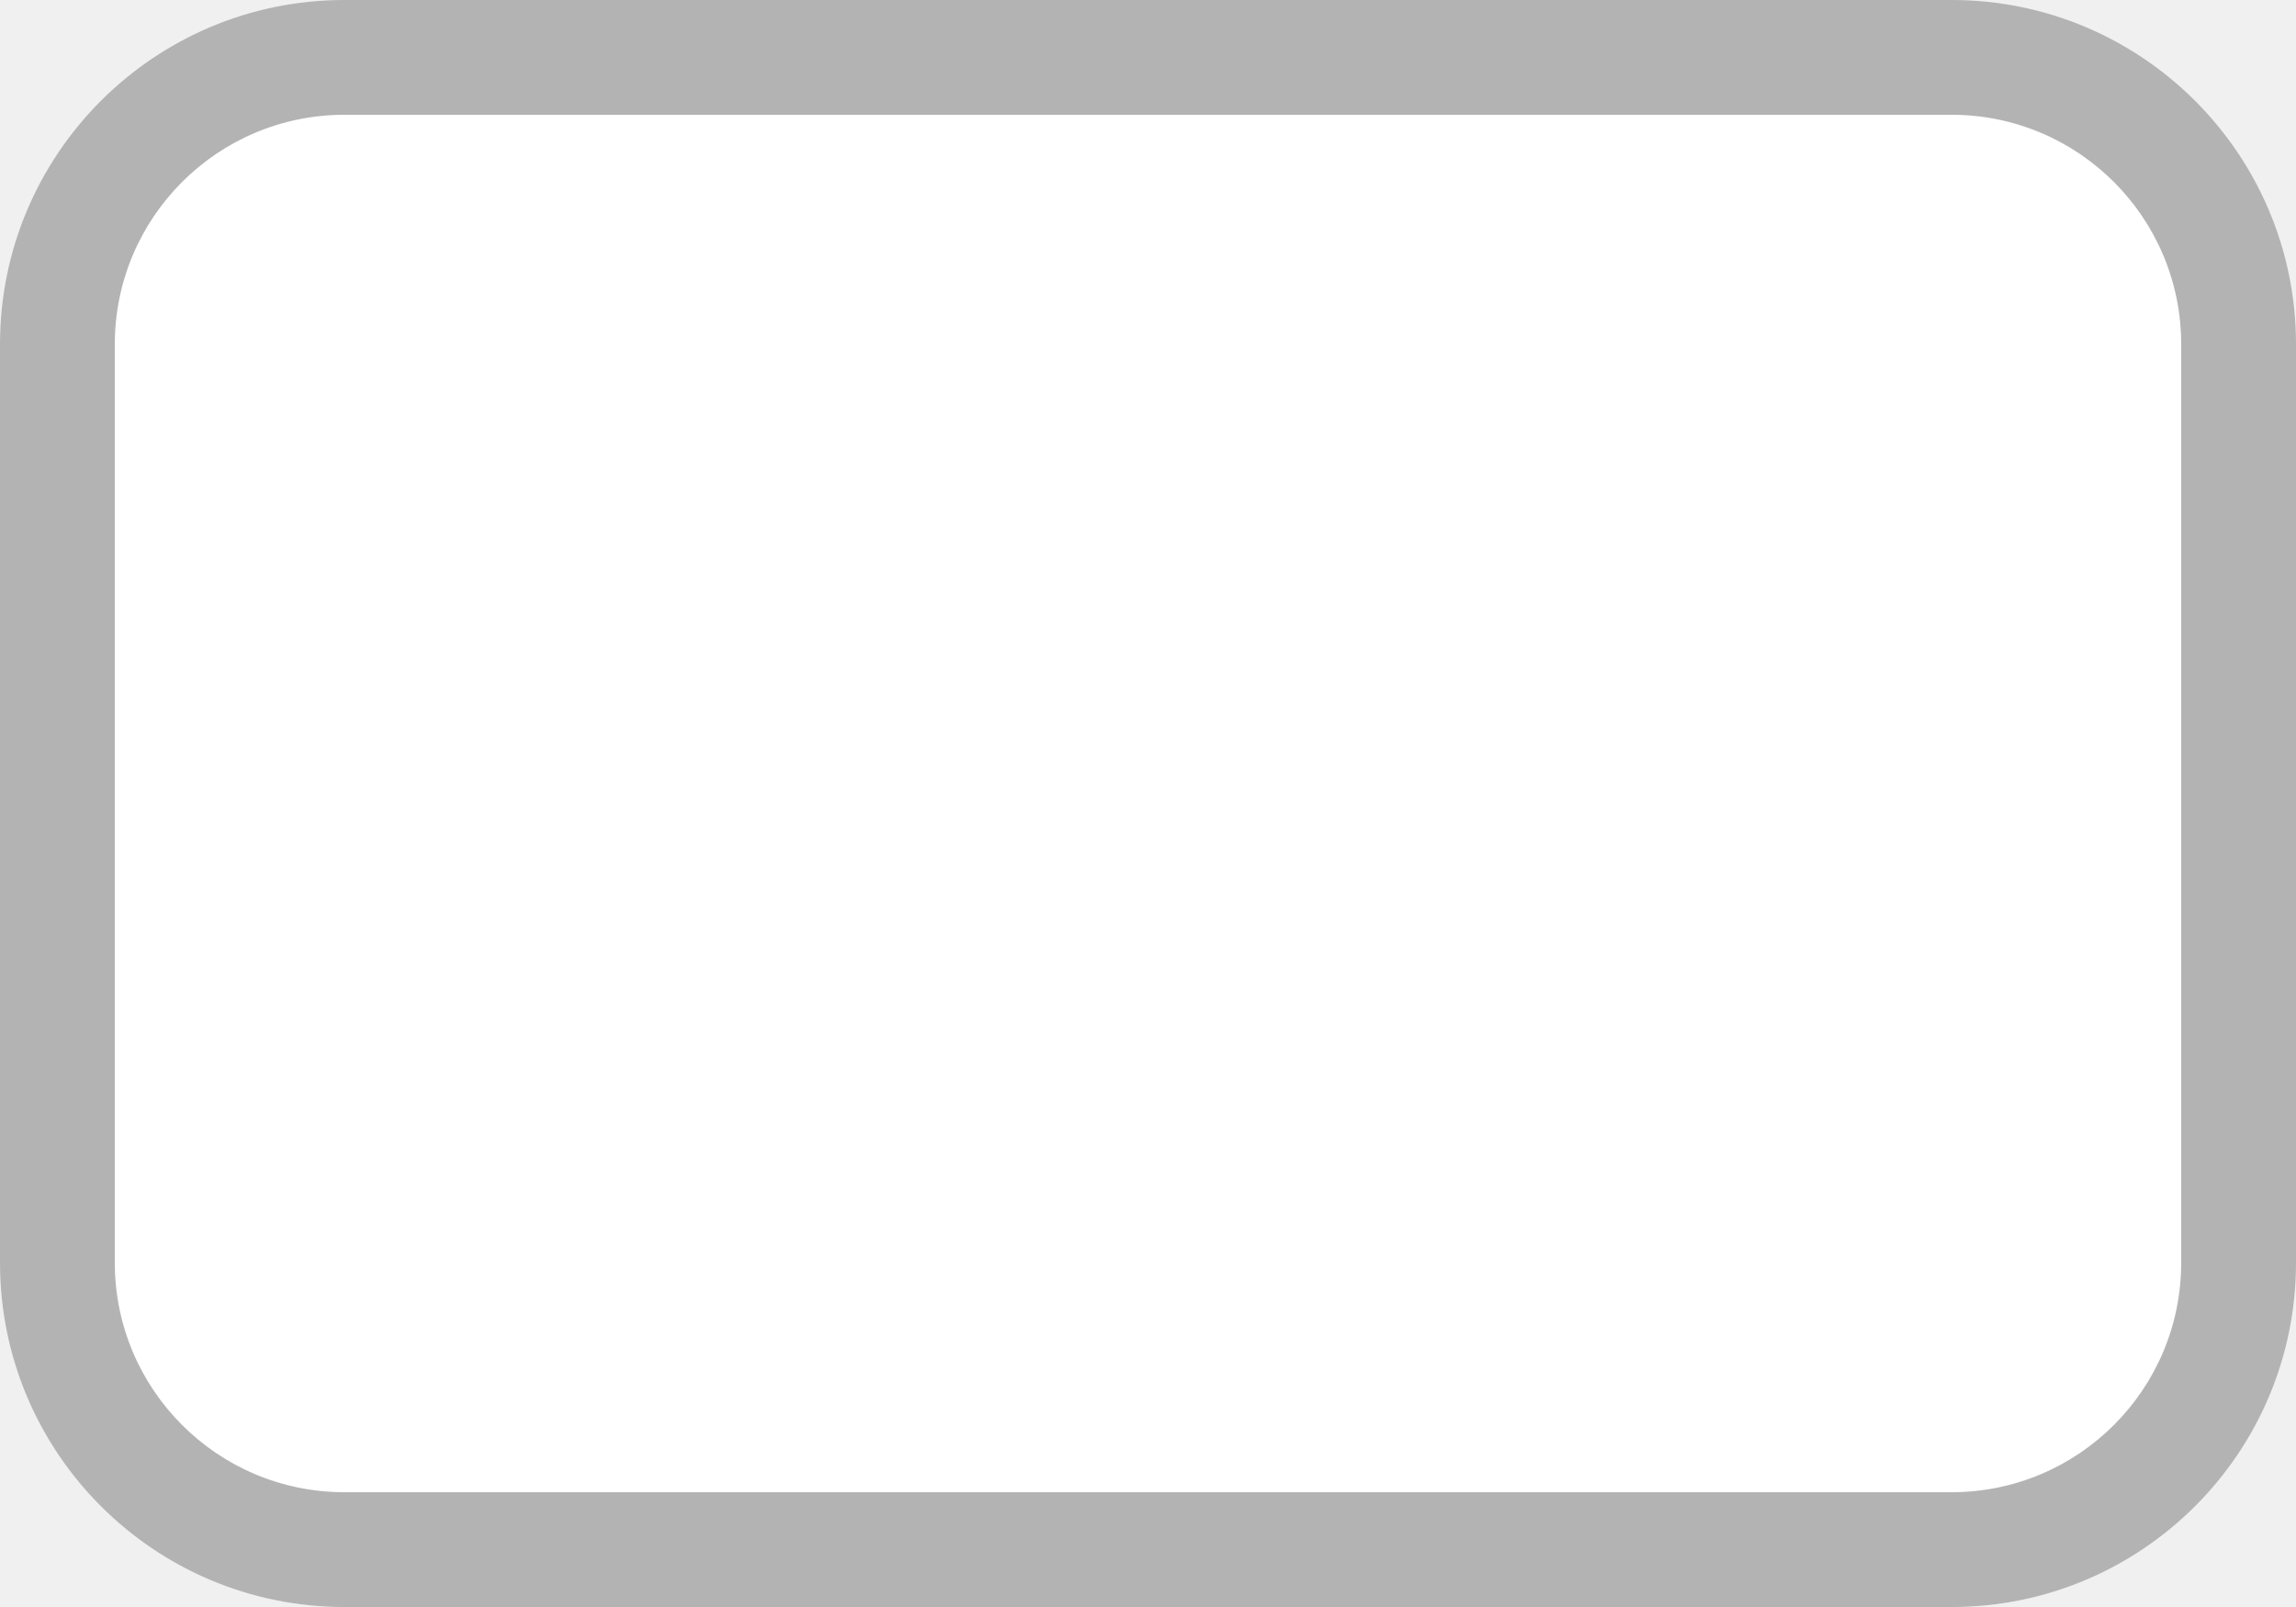
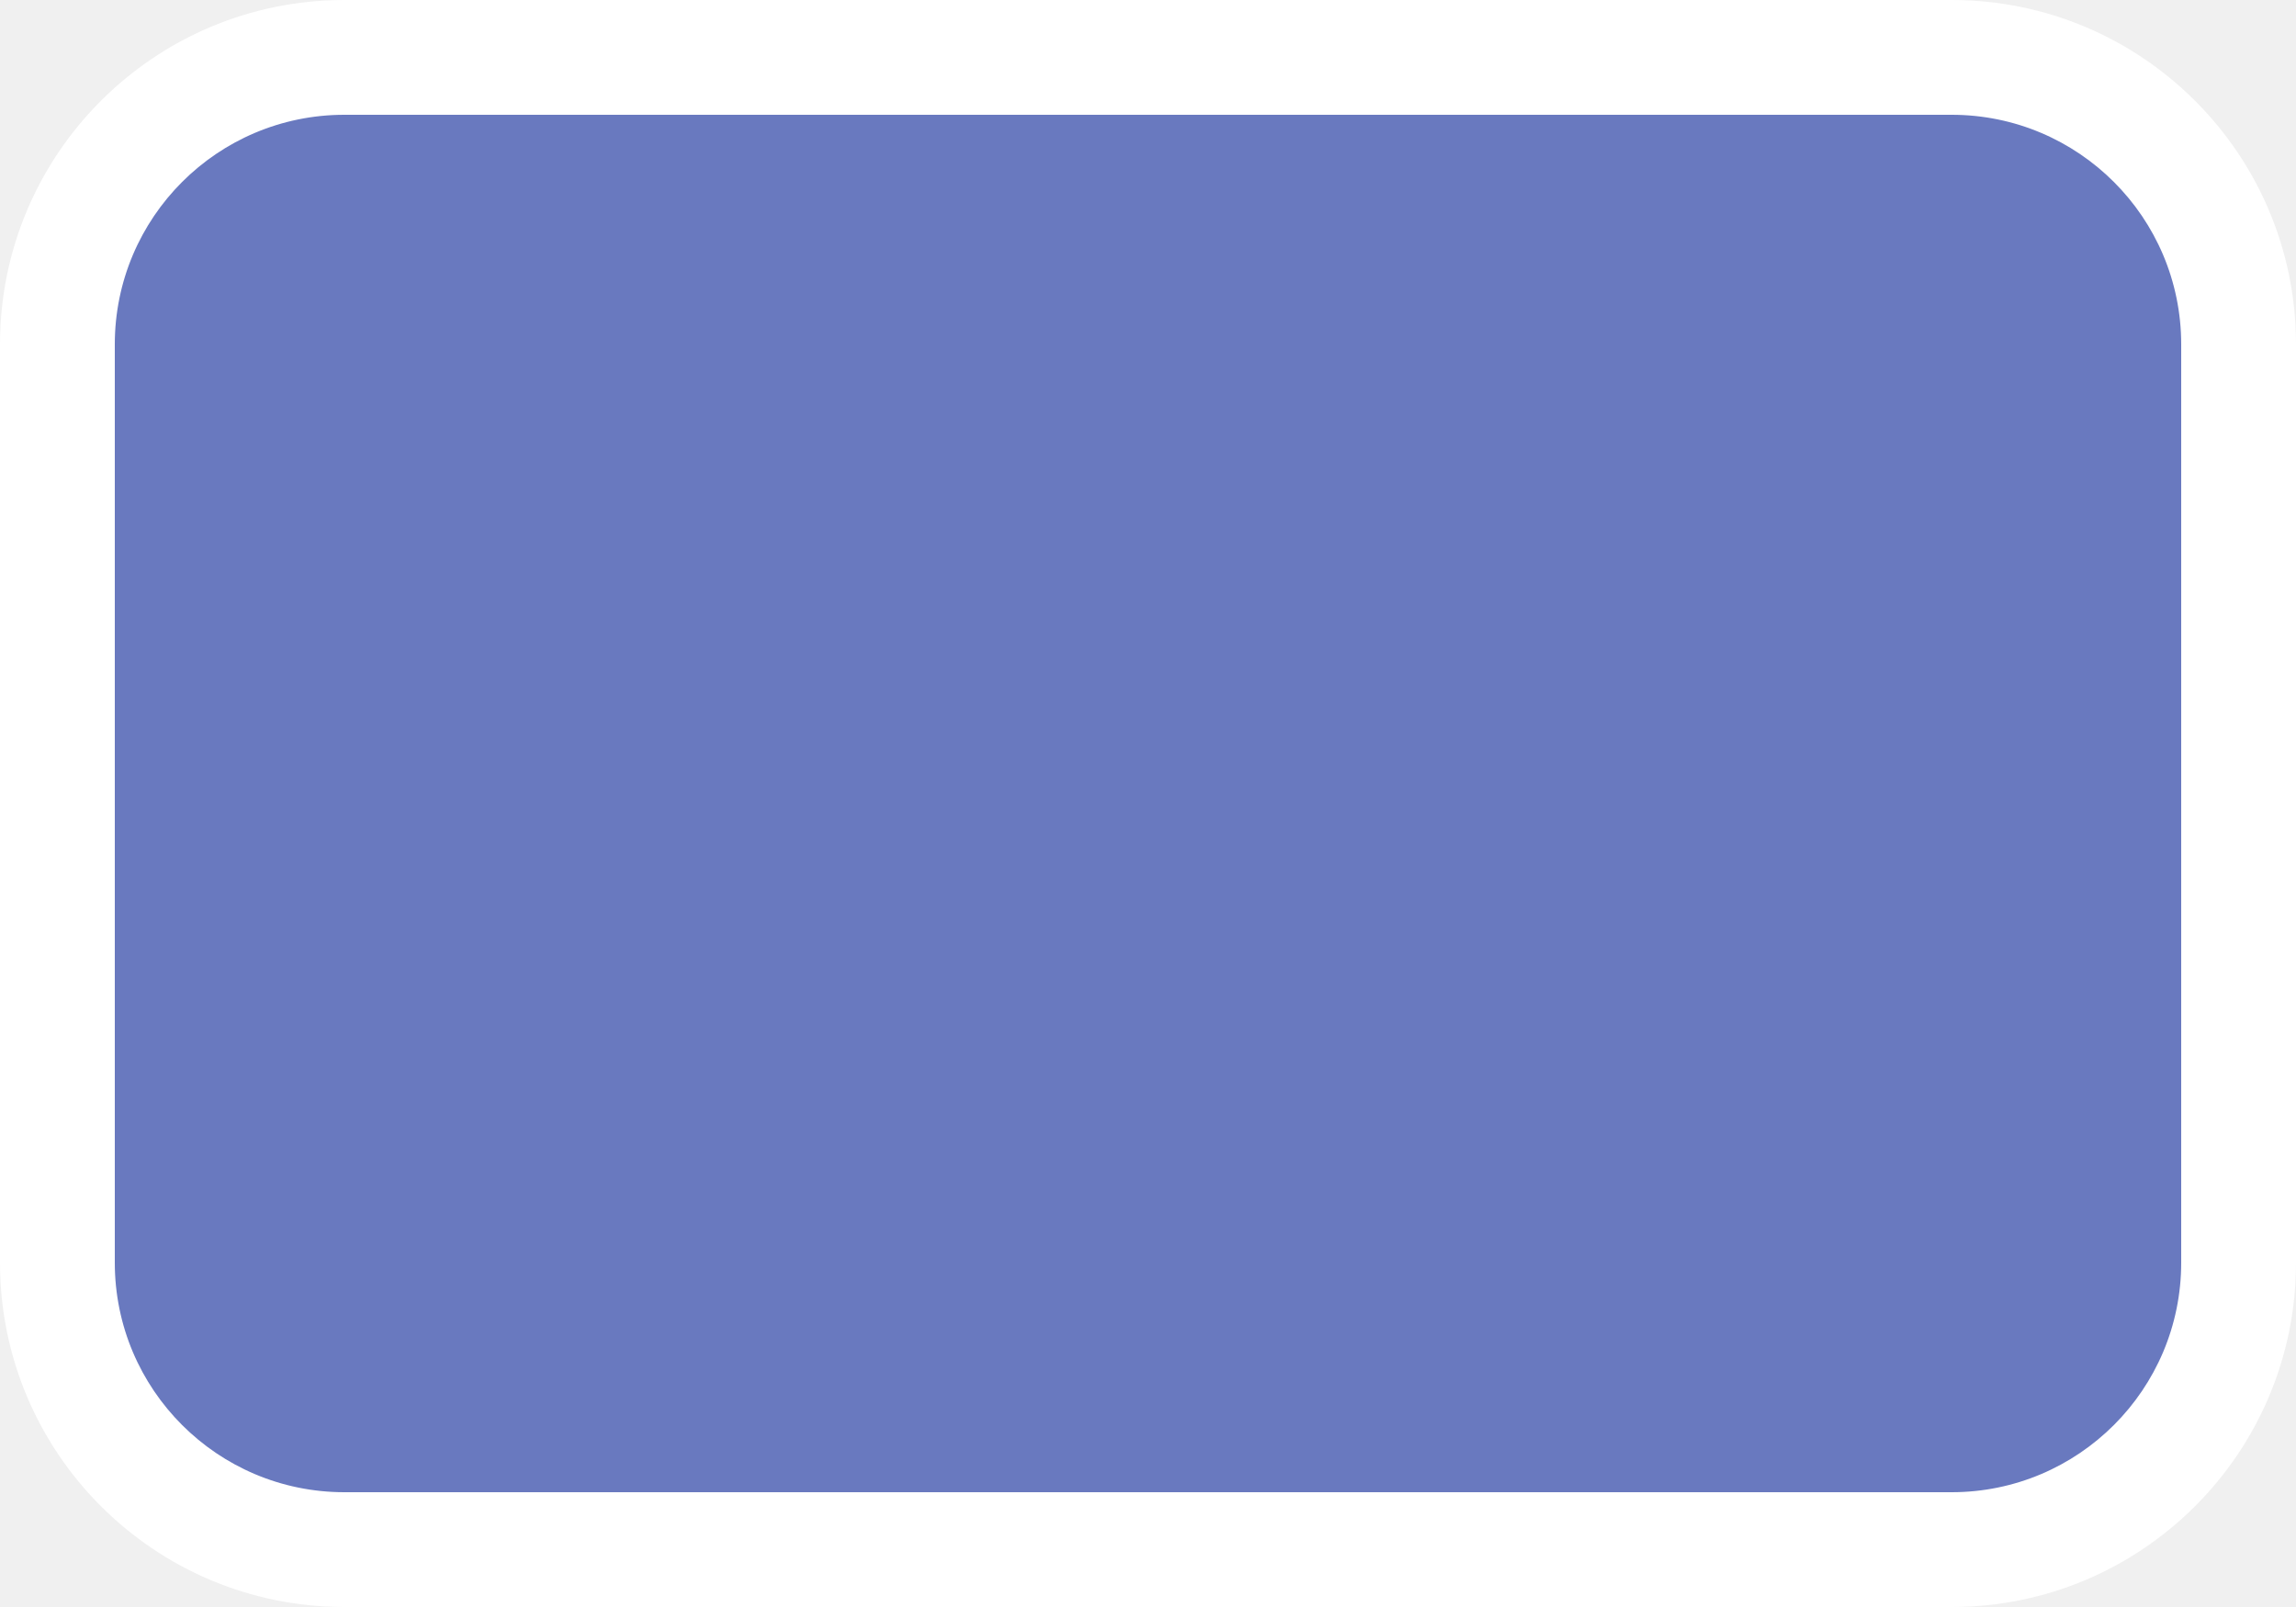
- <svg xmlns="http://www.w3.org/2000/svg" viewBox="0 0 20 14" height="14" width="20">
+ <svg xmlns="http://www.w3.org/2000/svg" width="20" height="14" viewBox="0 0 20 14">
  <g>
-     <path fill="#ffffff" d="M3,0.5L17,0.5A2.5,2.5,0,0,1,19.5,3L19.5,11A2.5,2.5,0,0,1,17,13.5L3,13.5A2.5,2.5,0,0,1,0.5,11L0.5,3A2.5,2.5,0,0,1,3,0.5" />
-     <path fill="#b3b3b3" d="M17,1a2,2,0,0,1,2,2v8a2,2,0,0,1-2,2H3a2,2,0,0,1-2-2V3A2,2,0,0,1,3,1H17m0-1H3A3,3,0,0,0,0,3v8a3,3,0,0,0,3,3H17a3,3,0,0,0,3-3V3a3,3,0,0,0-3-3Z" />
+     <rect x="0.5" y="0.5" width="19" height="13" rx="2.5" ry="2.5" fill="#6979bf" />
+     <path d="M17,1a2,2,0,0,1,2,2v8a2,2,0,0,1-2,2H3a2,2,0,0,1-2-2V3A2,2,0,0,1,3,1H17m0-1H3A3,3,0,0,0,0,3v8a3,3,0,0,0,3,3H17a3,3,0,0,0,3-3V3a3,3,0,0,0-3-3h0Z" fill="#fff" />
  </g>
</svg>
